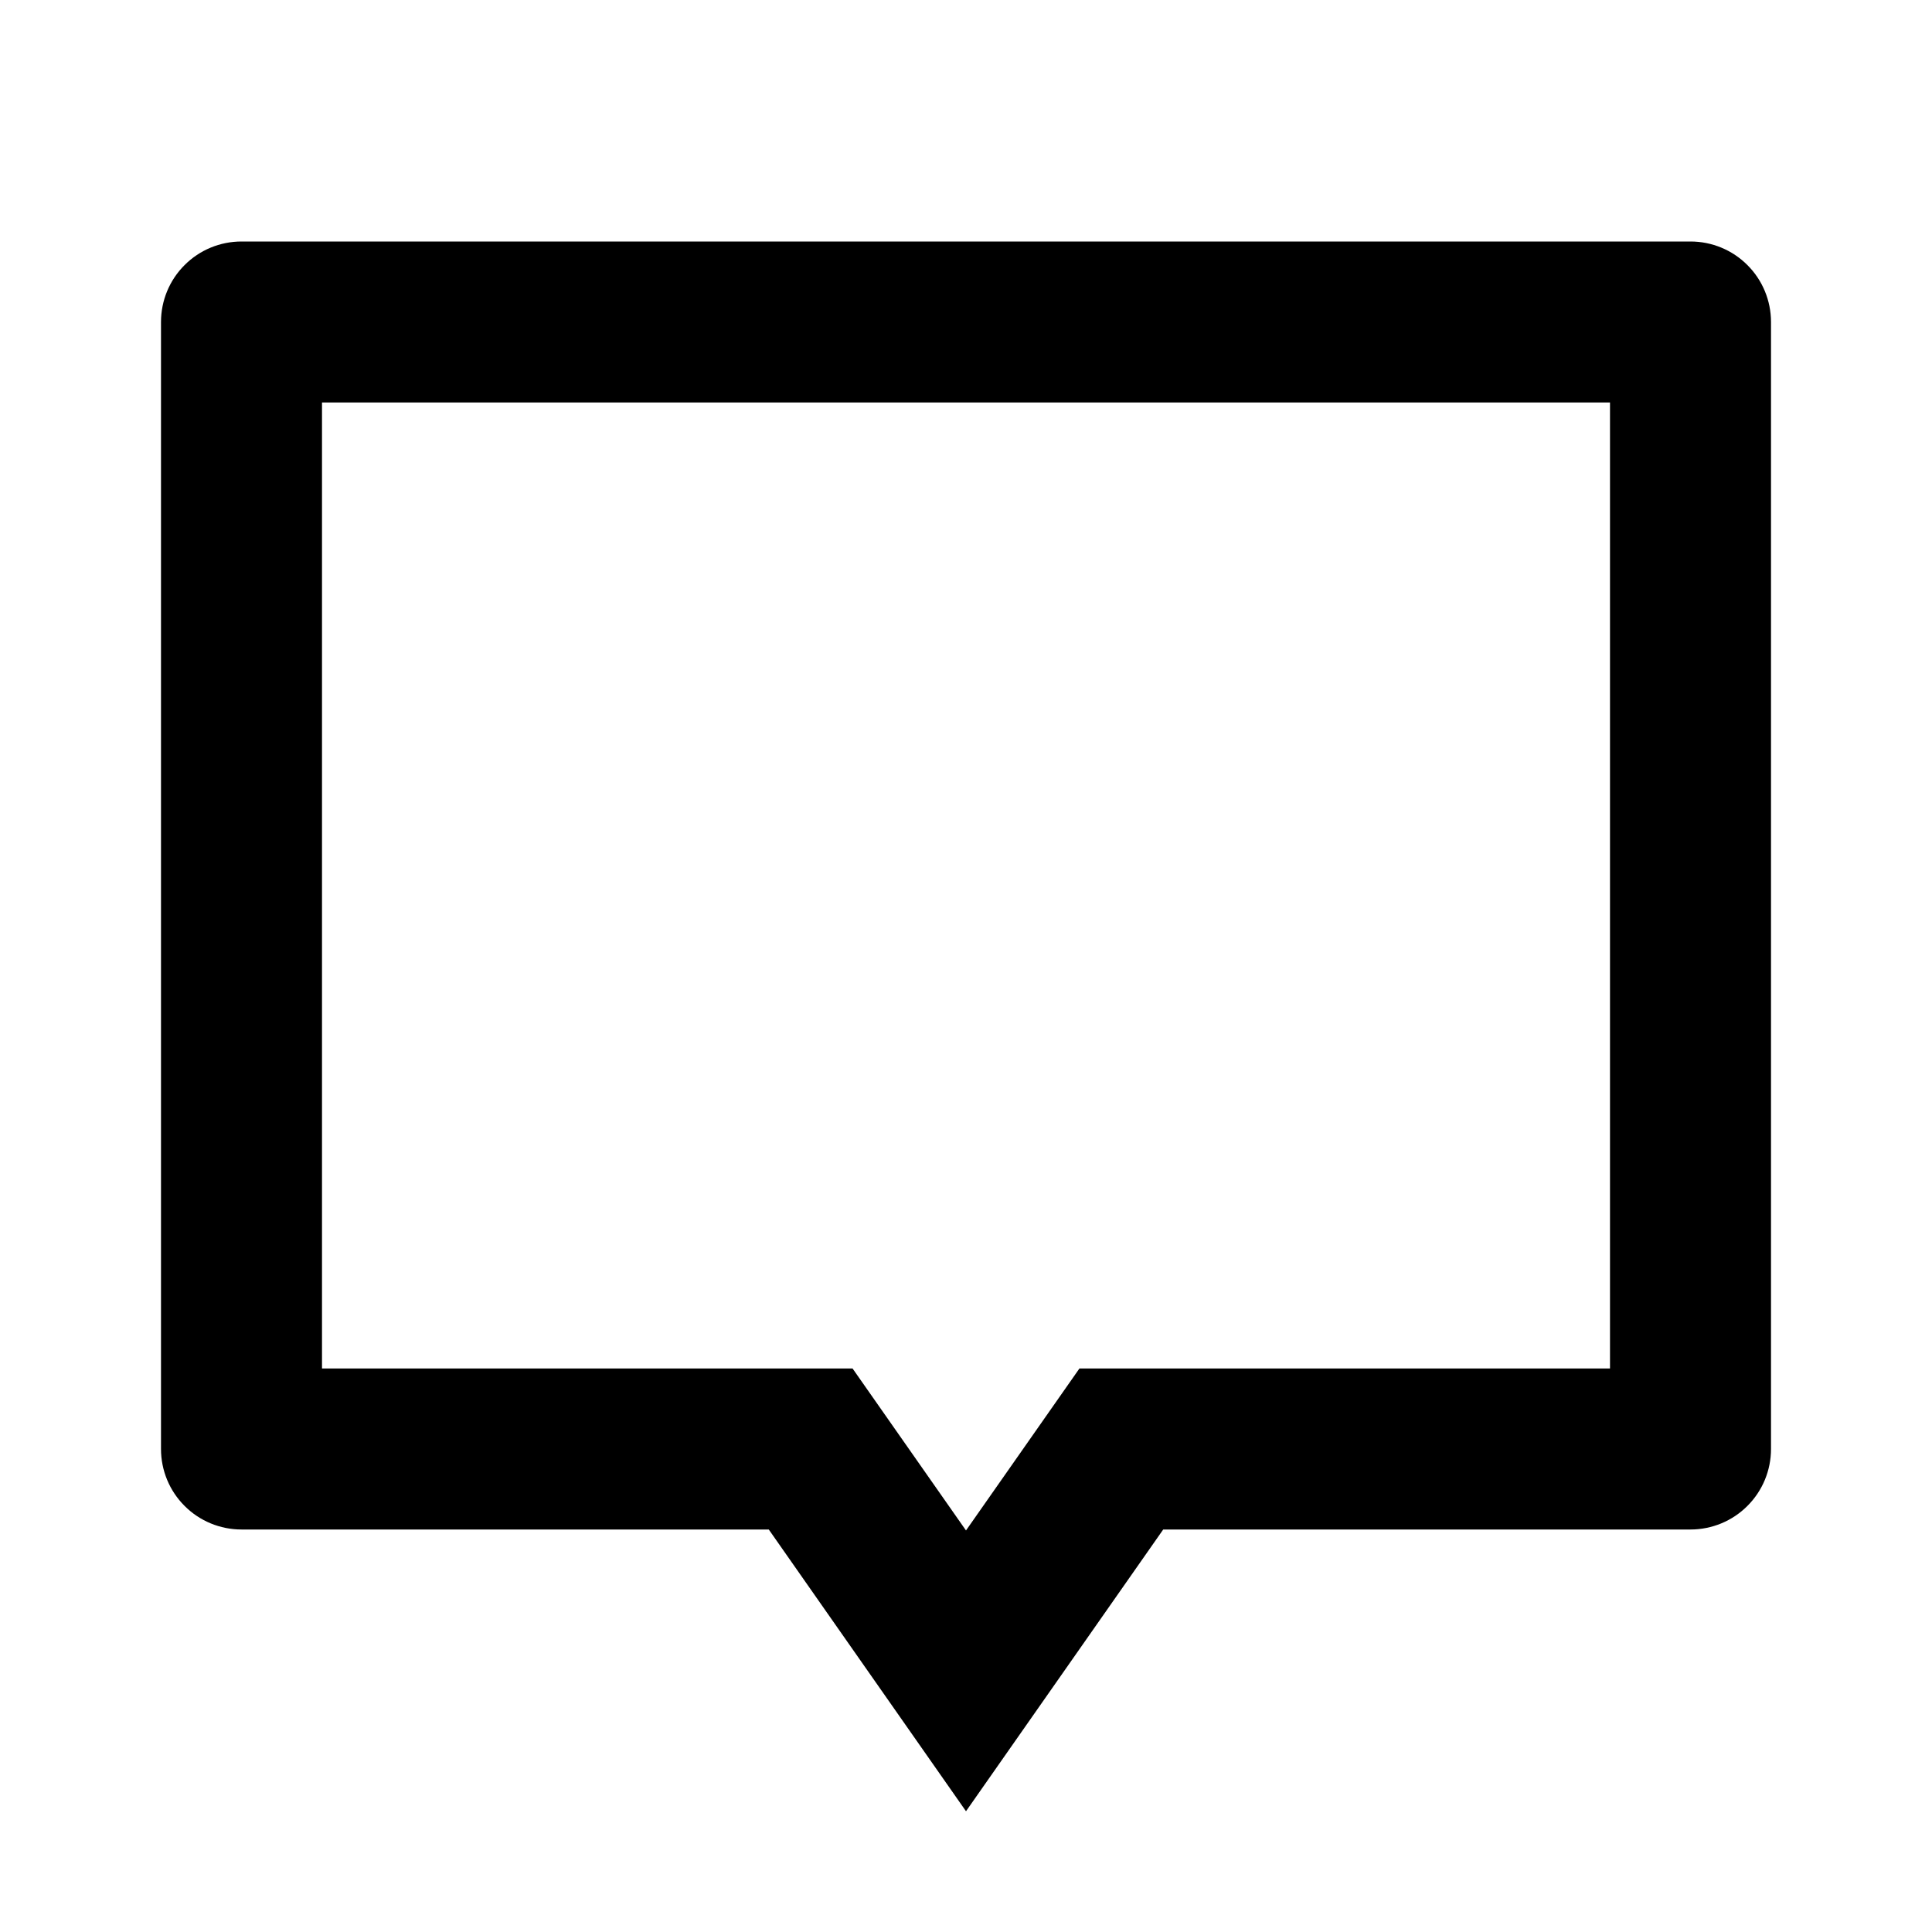
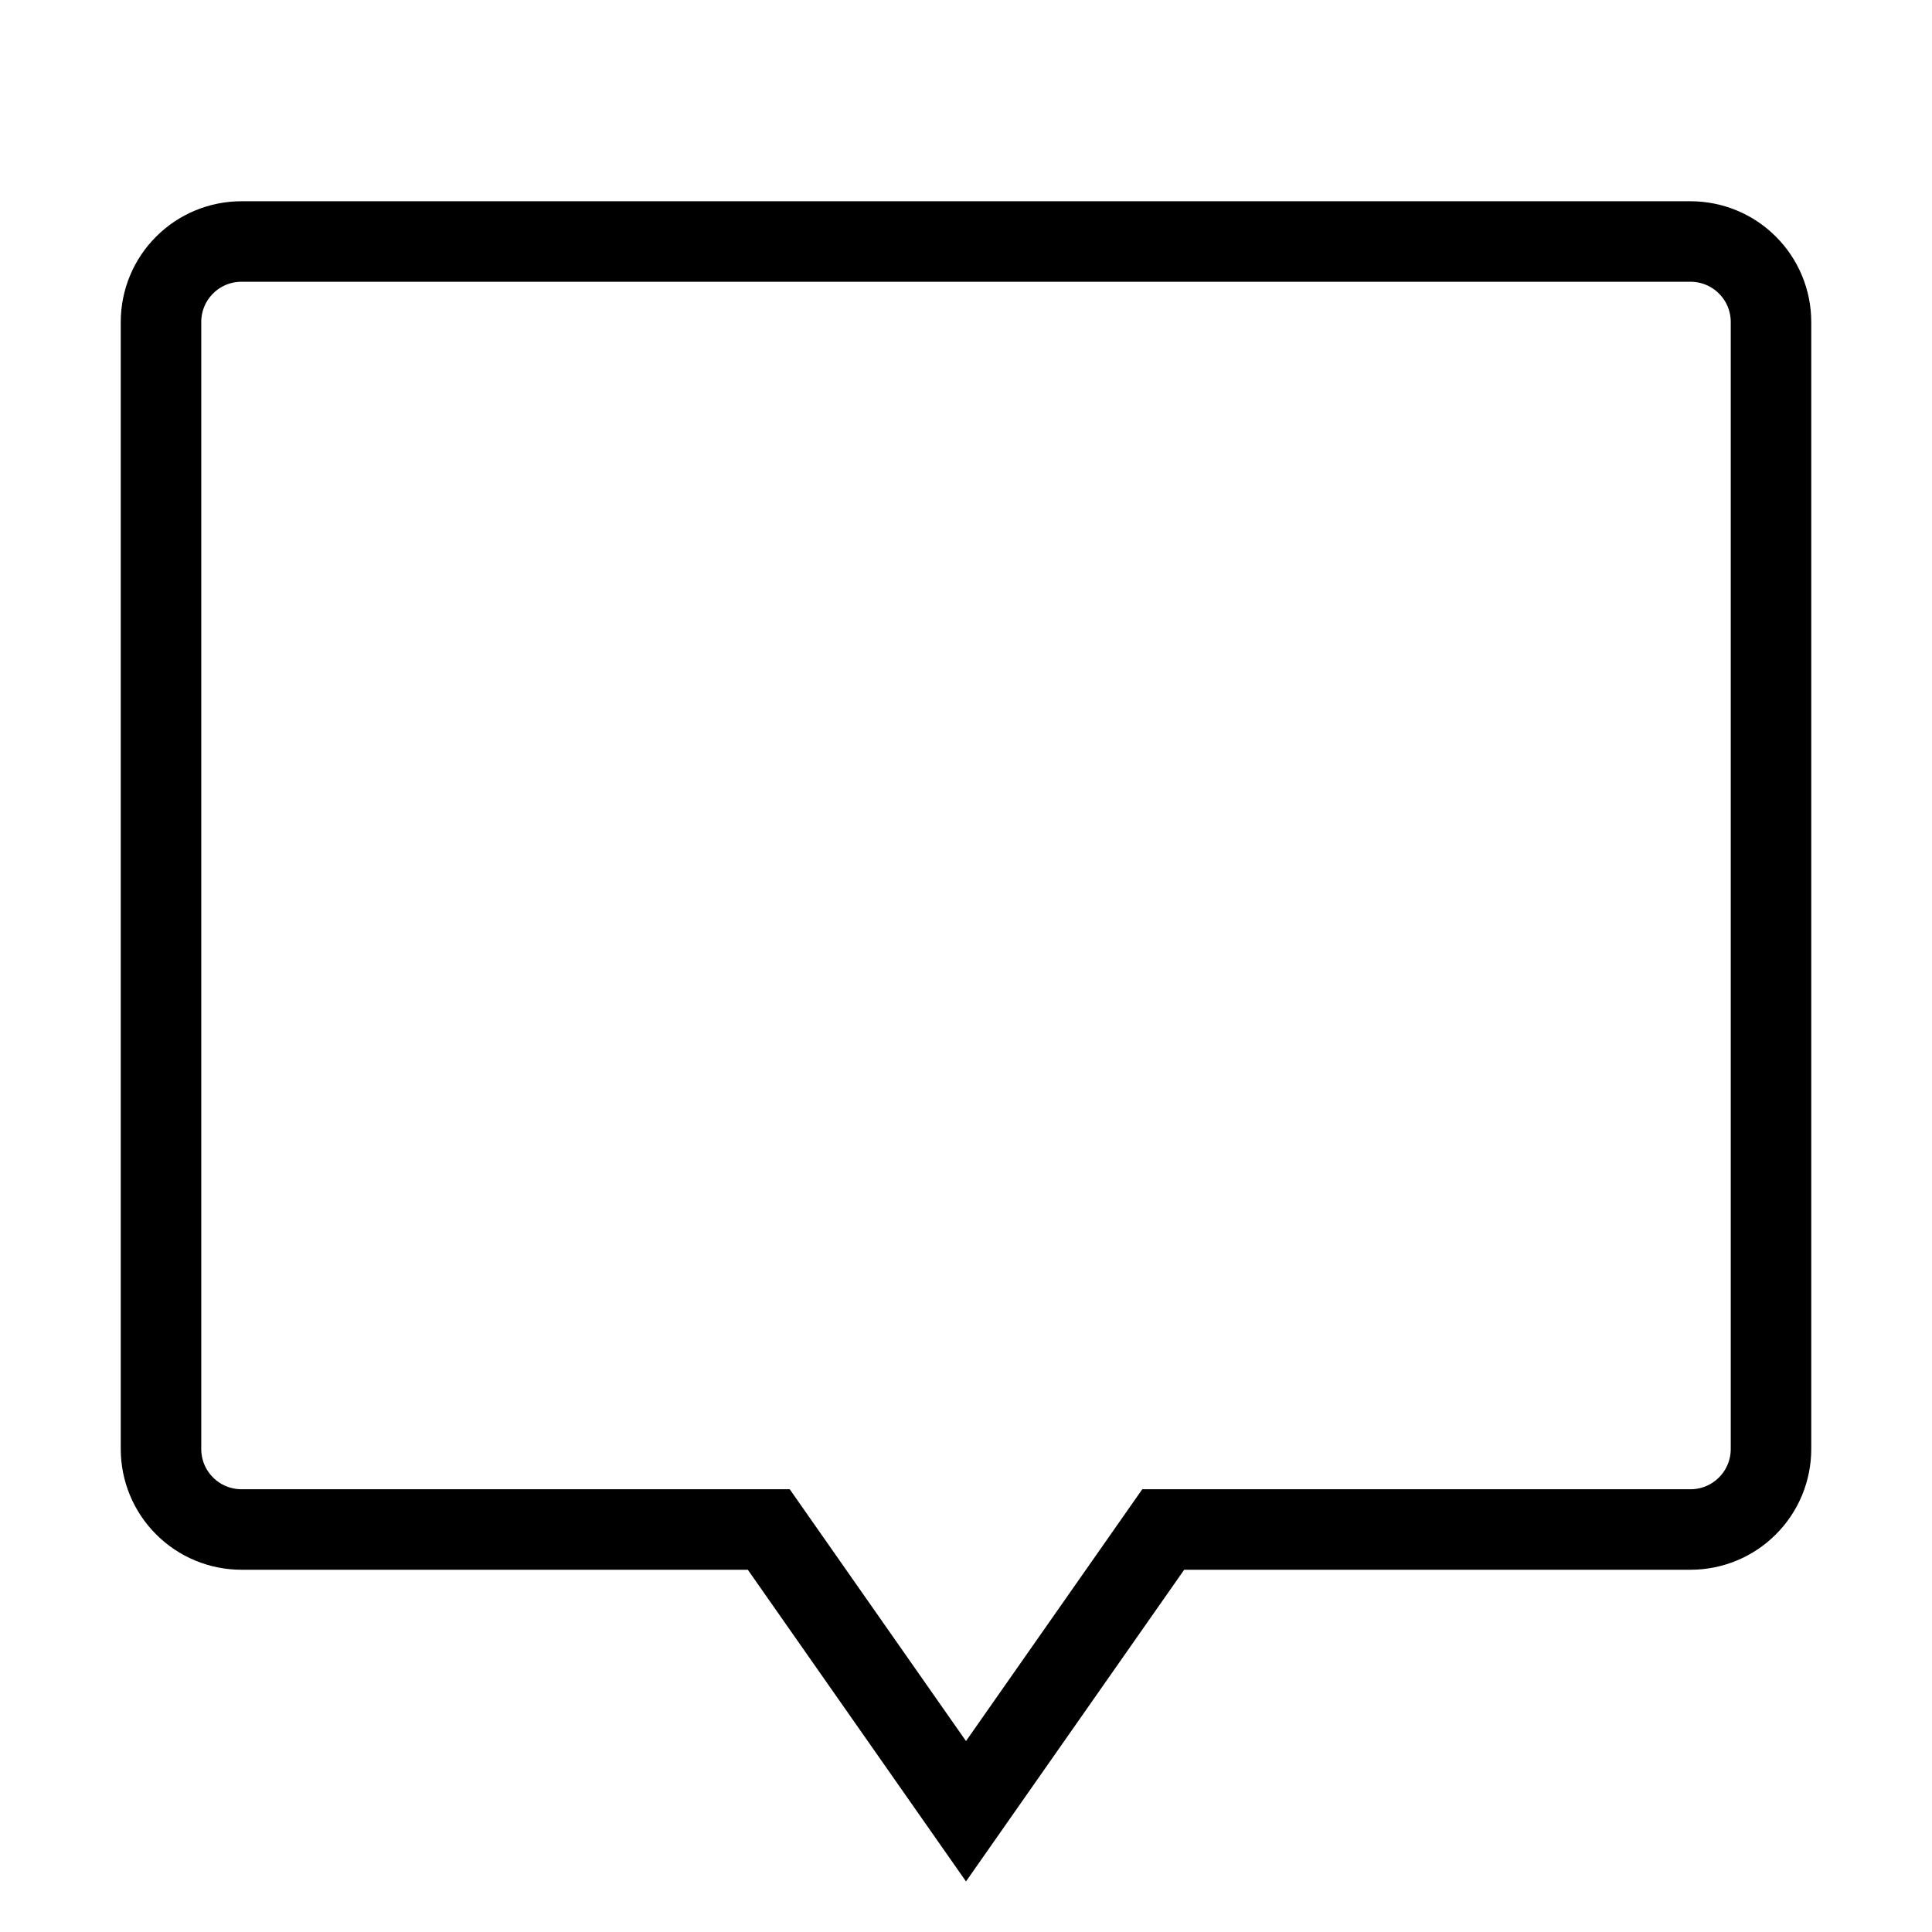
<svg xmlns="http://www.w3.org/2000/svg" width="24" height="24" viewBox="0 0 24 24" fill="none">
-   <path d="M14.45 19L12 22.5L9.55 19H3C2.735 19 2.48 18.895 2.293 18.707C2.105 18.52 2 18.265 2 18V4C2 3.735 2.105 3.48 2.293 3.293C2.48 3.105 2.735 3 3 3H21C21.265 3 21.52 3.105 21.707 3.293C21.895 3.48 22 3.735 22 4V18C22 18.265 21.895 18.52 21.707 18.707C21.52 18.895 21.265 19 21 19H14.45ZM13.409 17H20V5H4V17H10.591L12 19.012L13.409 17Z" fill="black" />
+   <path d="M14.45 19L12 22.5L9.55 19H3C2.735 19 2.48 18.895 2.293 18.707C2.105 18.52 2 18.265 2 18V4C2 3.735 2.105 3.48 2.293 3.293C2.48 3.105 2.735 3 3 3H21C21.265 3 21.52 3.105 21.707 3.293C21.895 3.48 22 3.735 22 4V18C22 18.265 21.895 18.52 21.707 18.707C21.52 18.895 21.265 19 21 19H14.45Z" fill="none" stroke="black" />
</svg>
